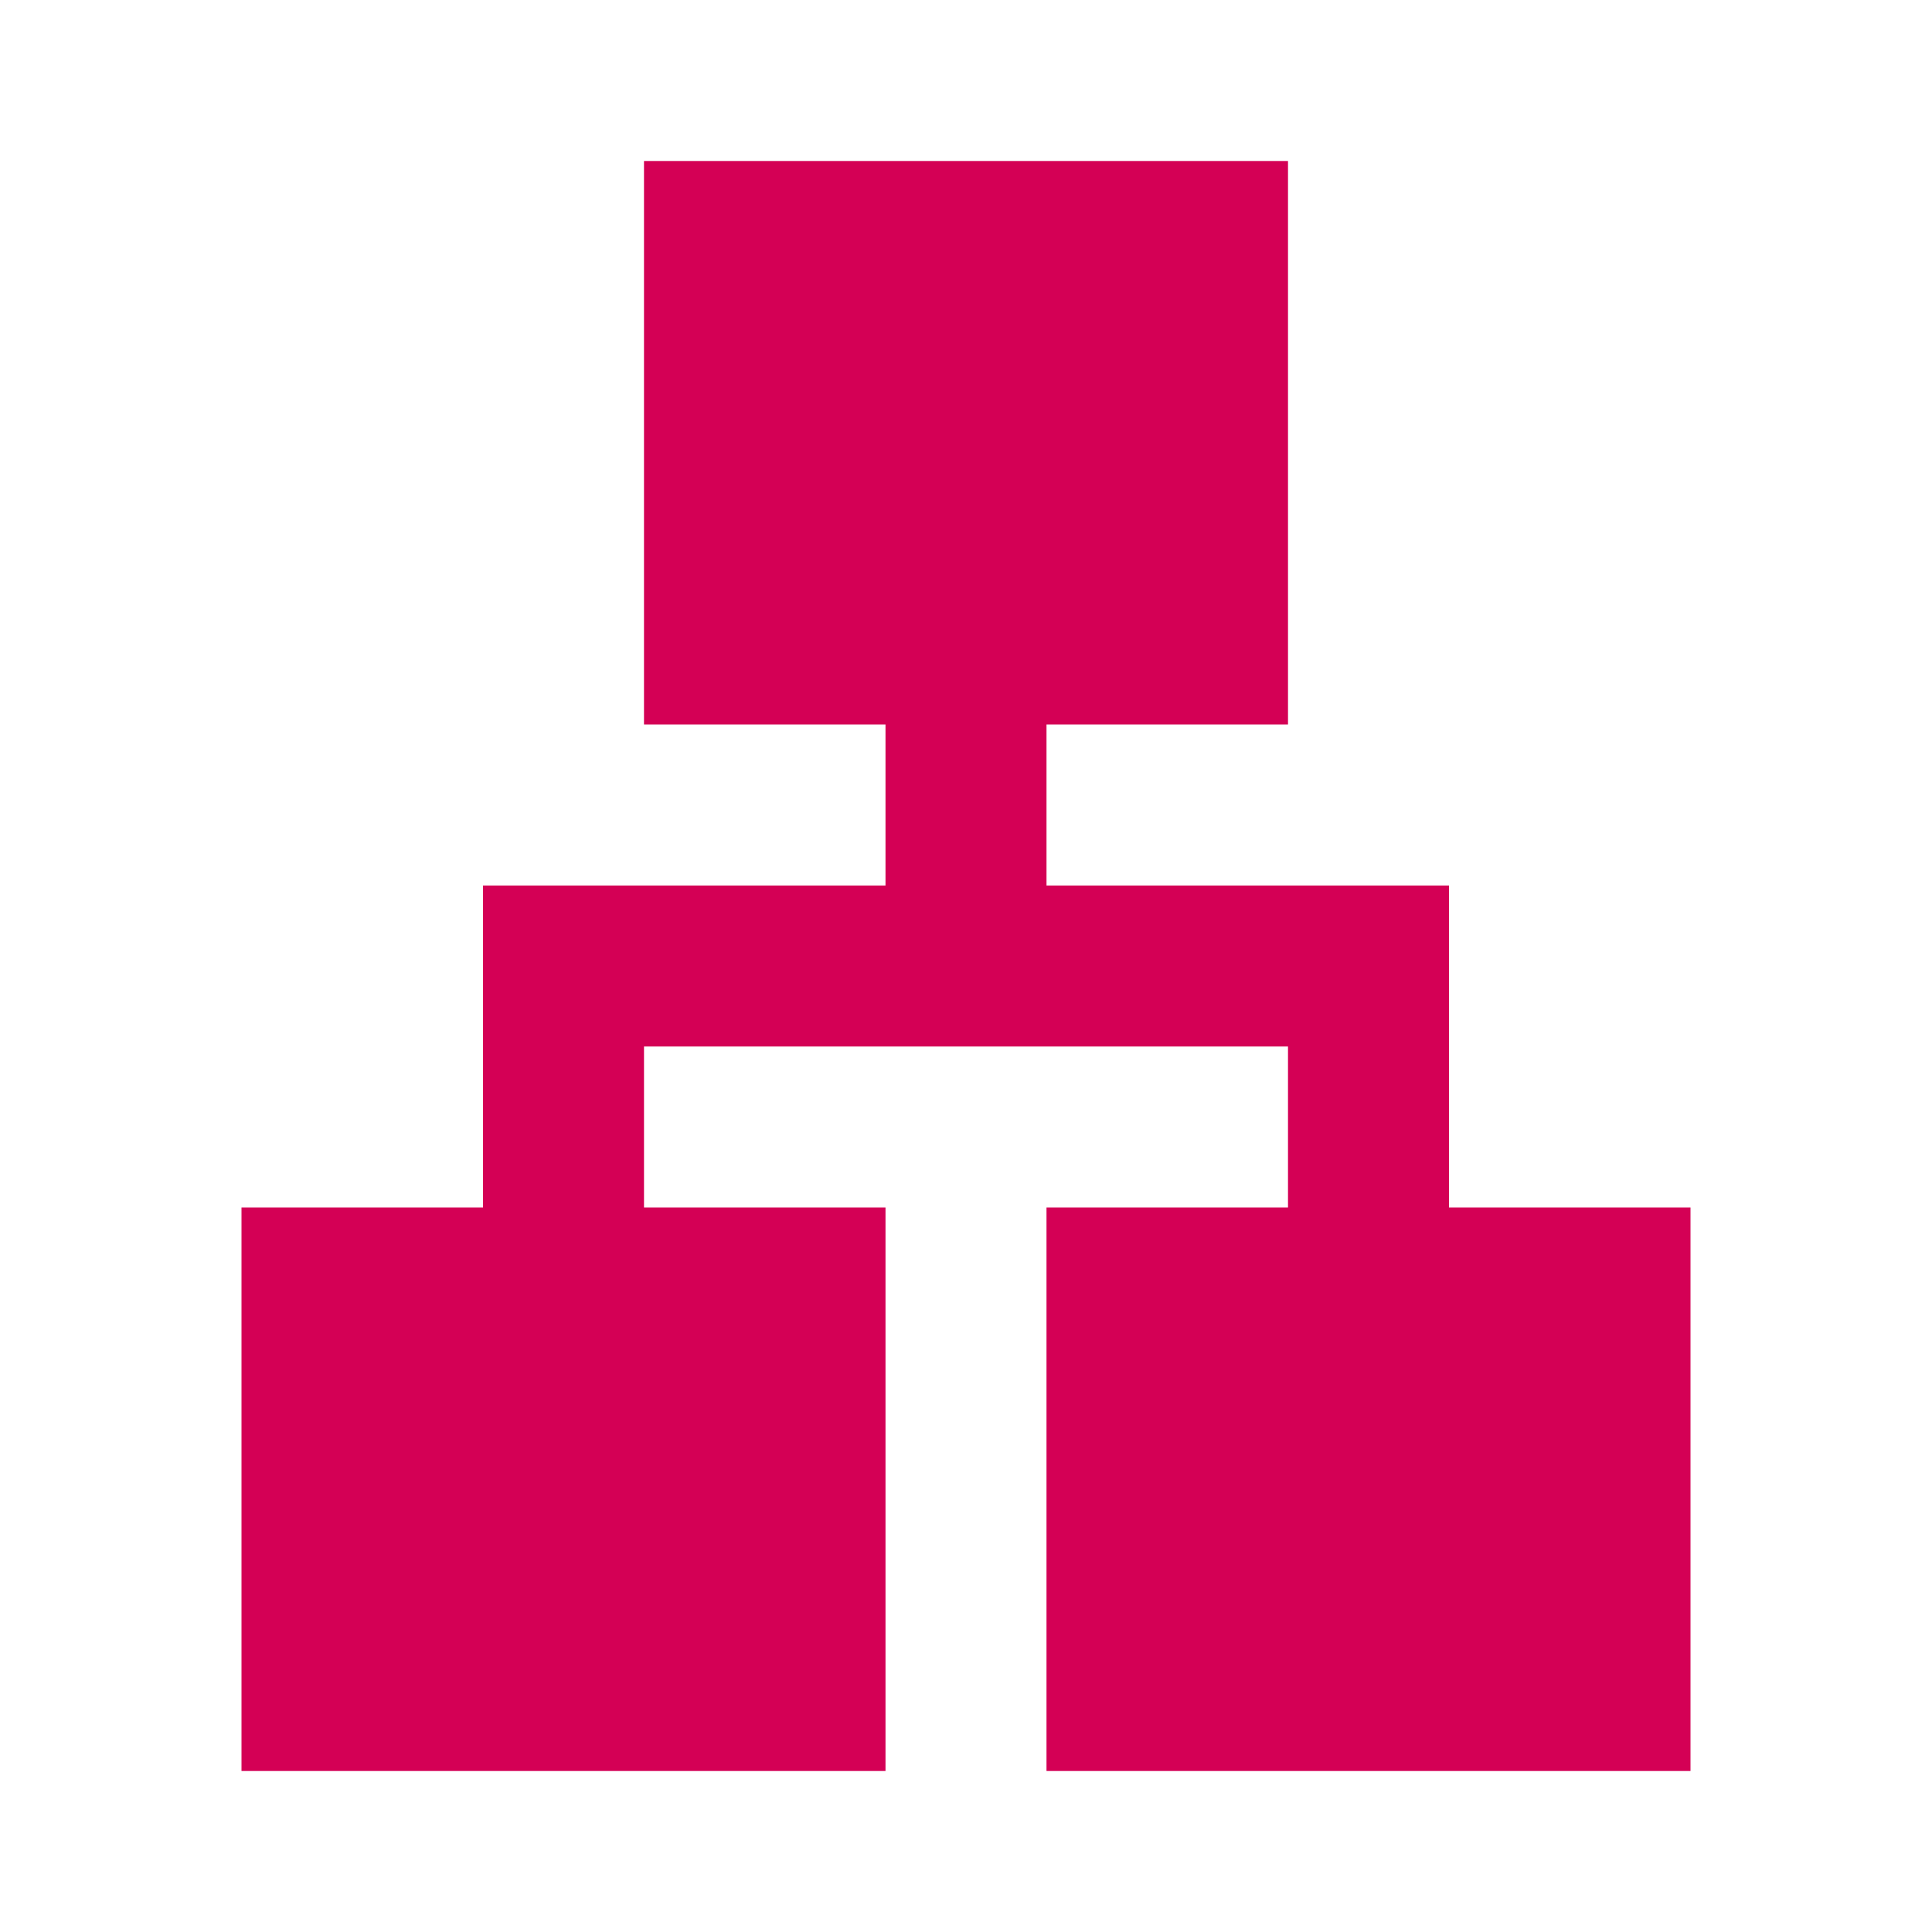
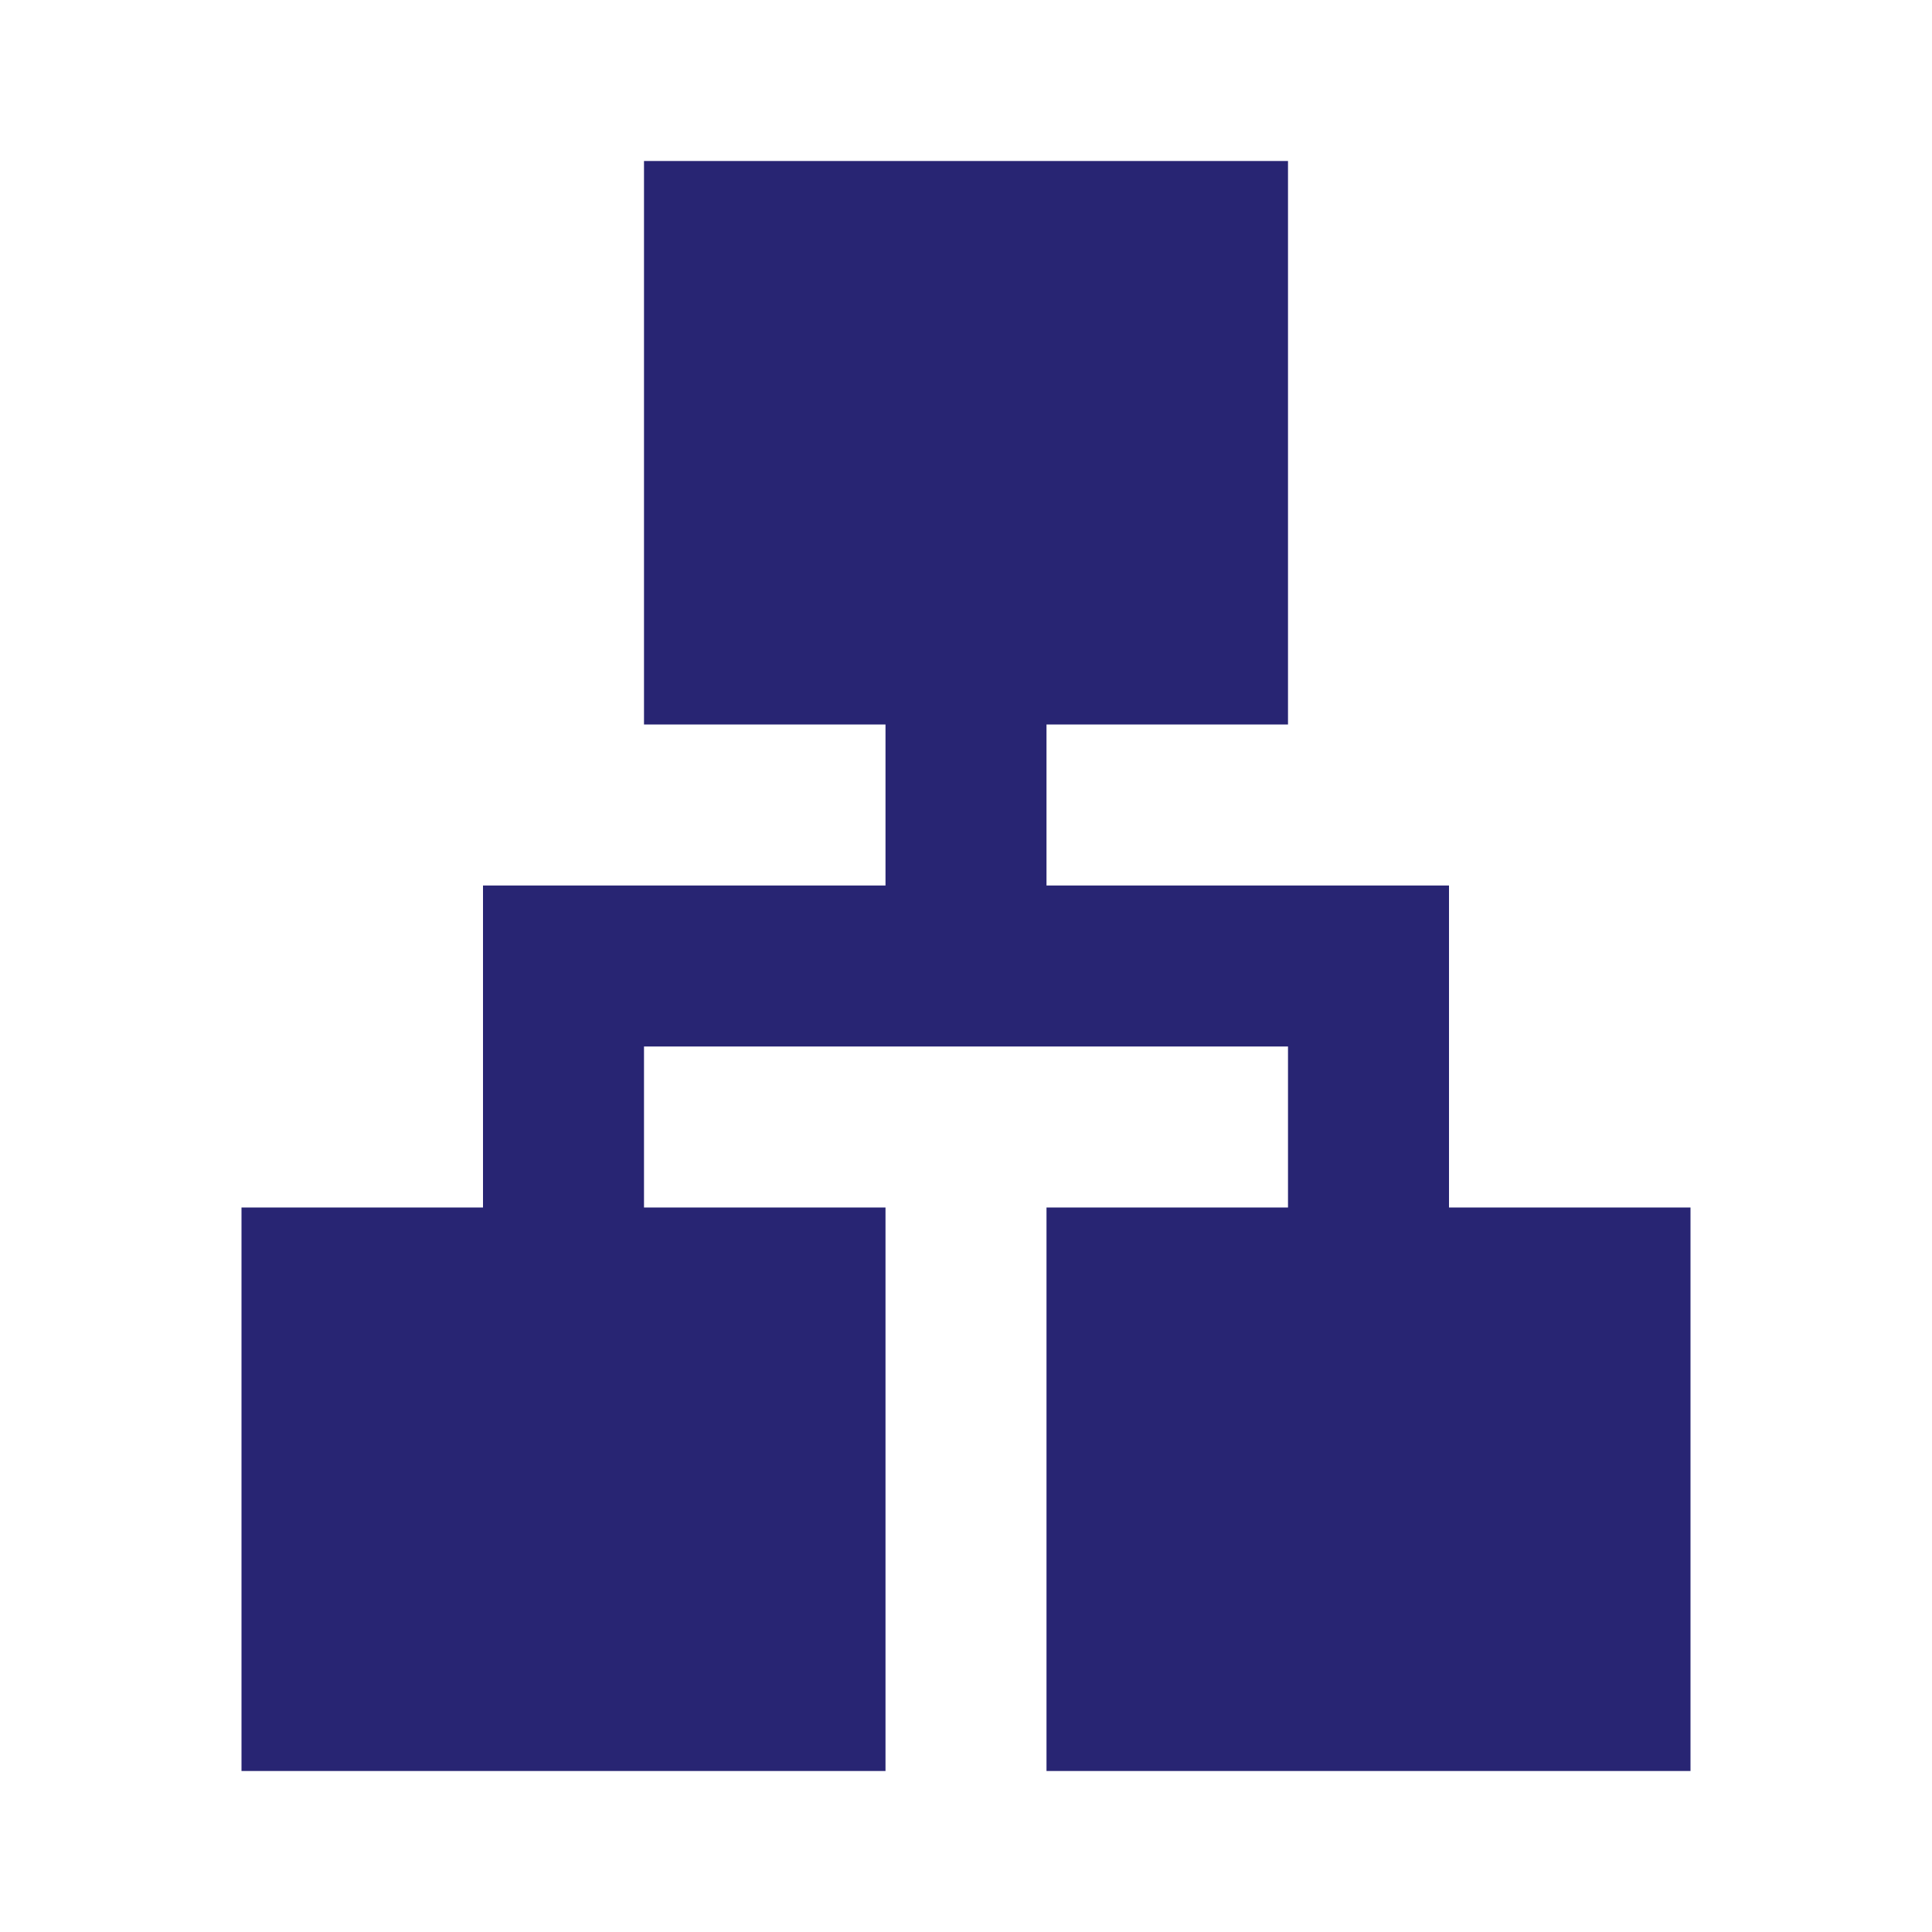
- <svg xmlns="http://www.w3.org/2000/svg" enable-background="new 0 0 24 24" height="40px" viewBox="0 0 24 24" width="40px" fill="#d40055">
+ <svg xmlns="http://www.w3.org/2000/svg" enable-background="new 0 0 24 24" height="40px" viewBox="0 0 24 24" width="40px" fill="#282573">
  <g>
    <rect fill="none" height="24" width="24" />
  </g>
  <g>
    <polygon points="13,22 21,22 21,15 18,15 18,11 13,11 13,9 16,9 16,2 8,2 8,9 11,9 11,11 6,11 6,15 3,15 3,22 11,22 11,15 8,15 8,13 16,13 16,15 13,15" />
  </g>
</svg>
